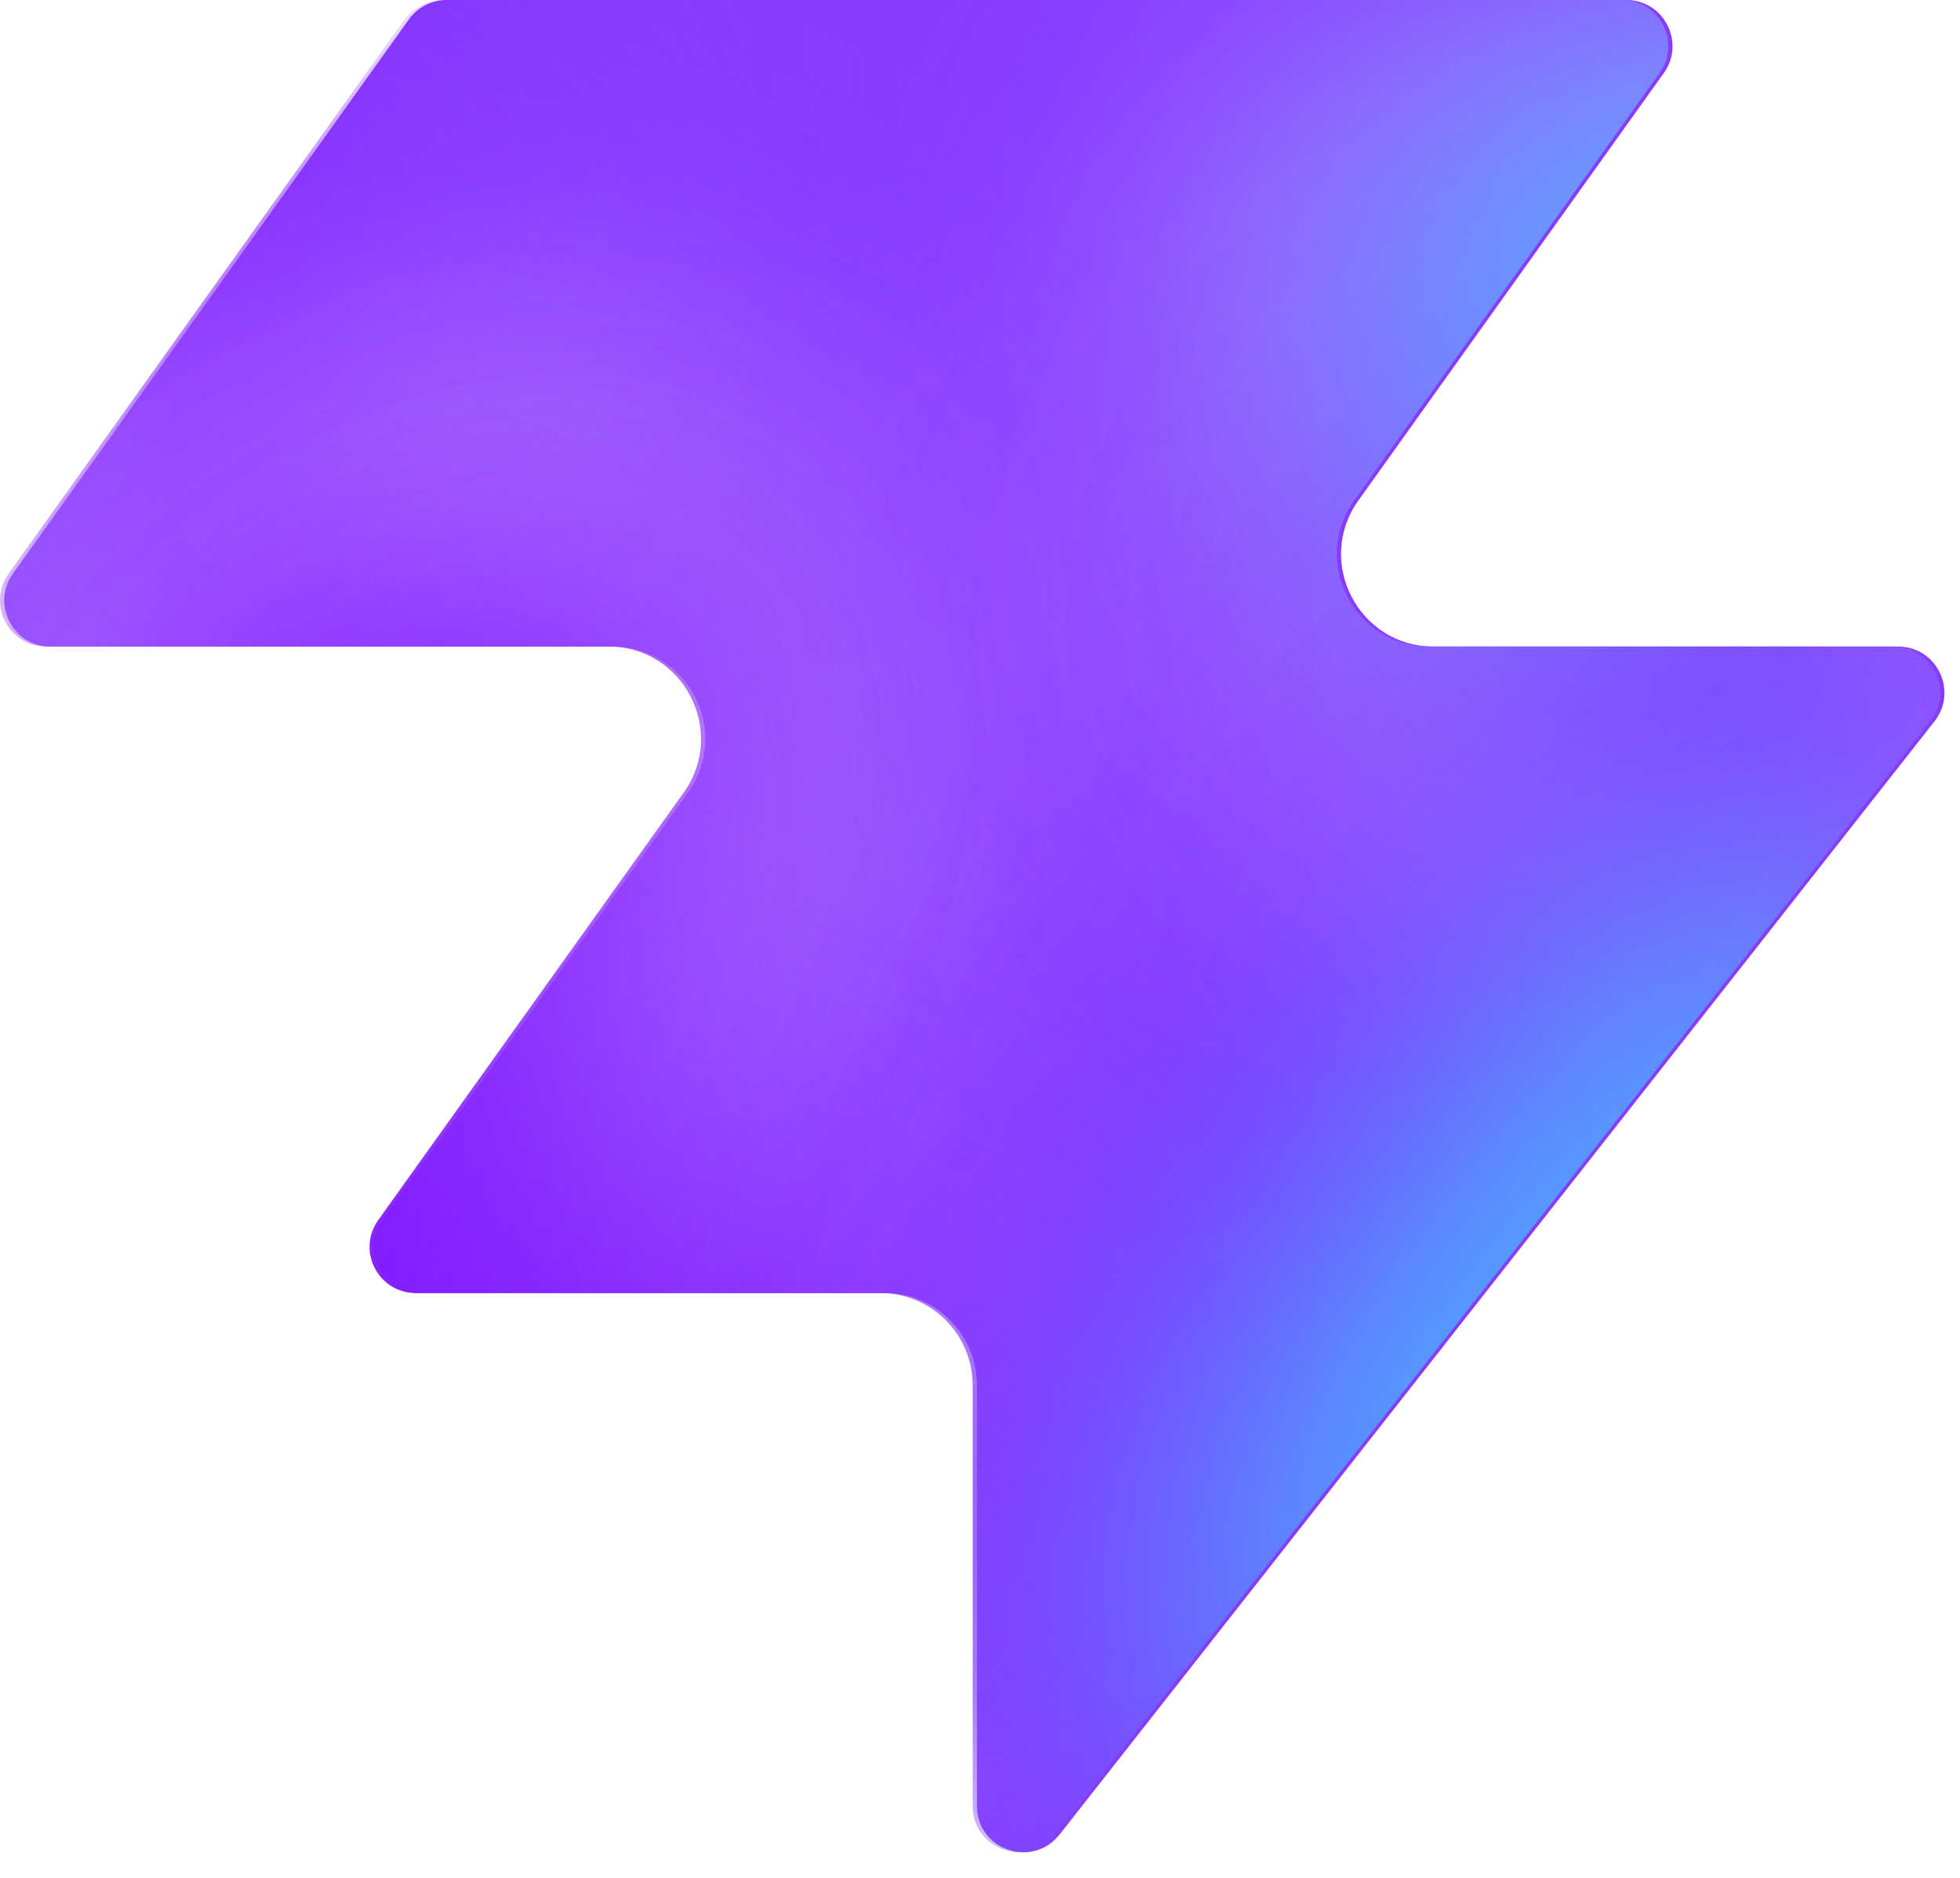
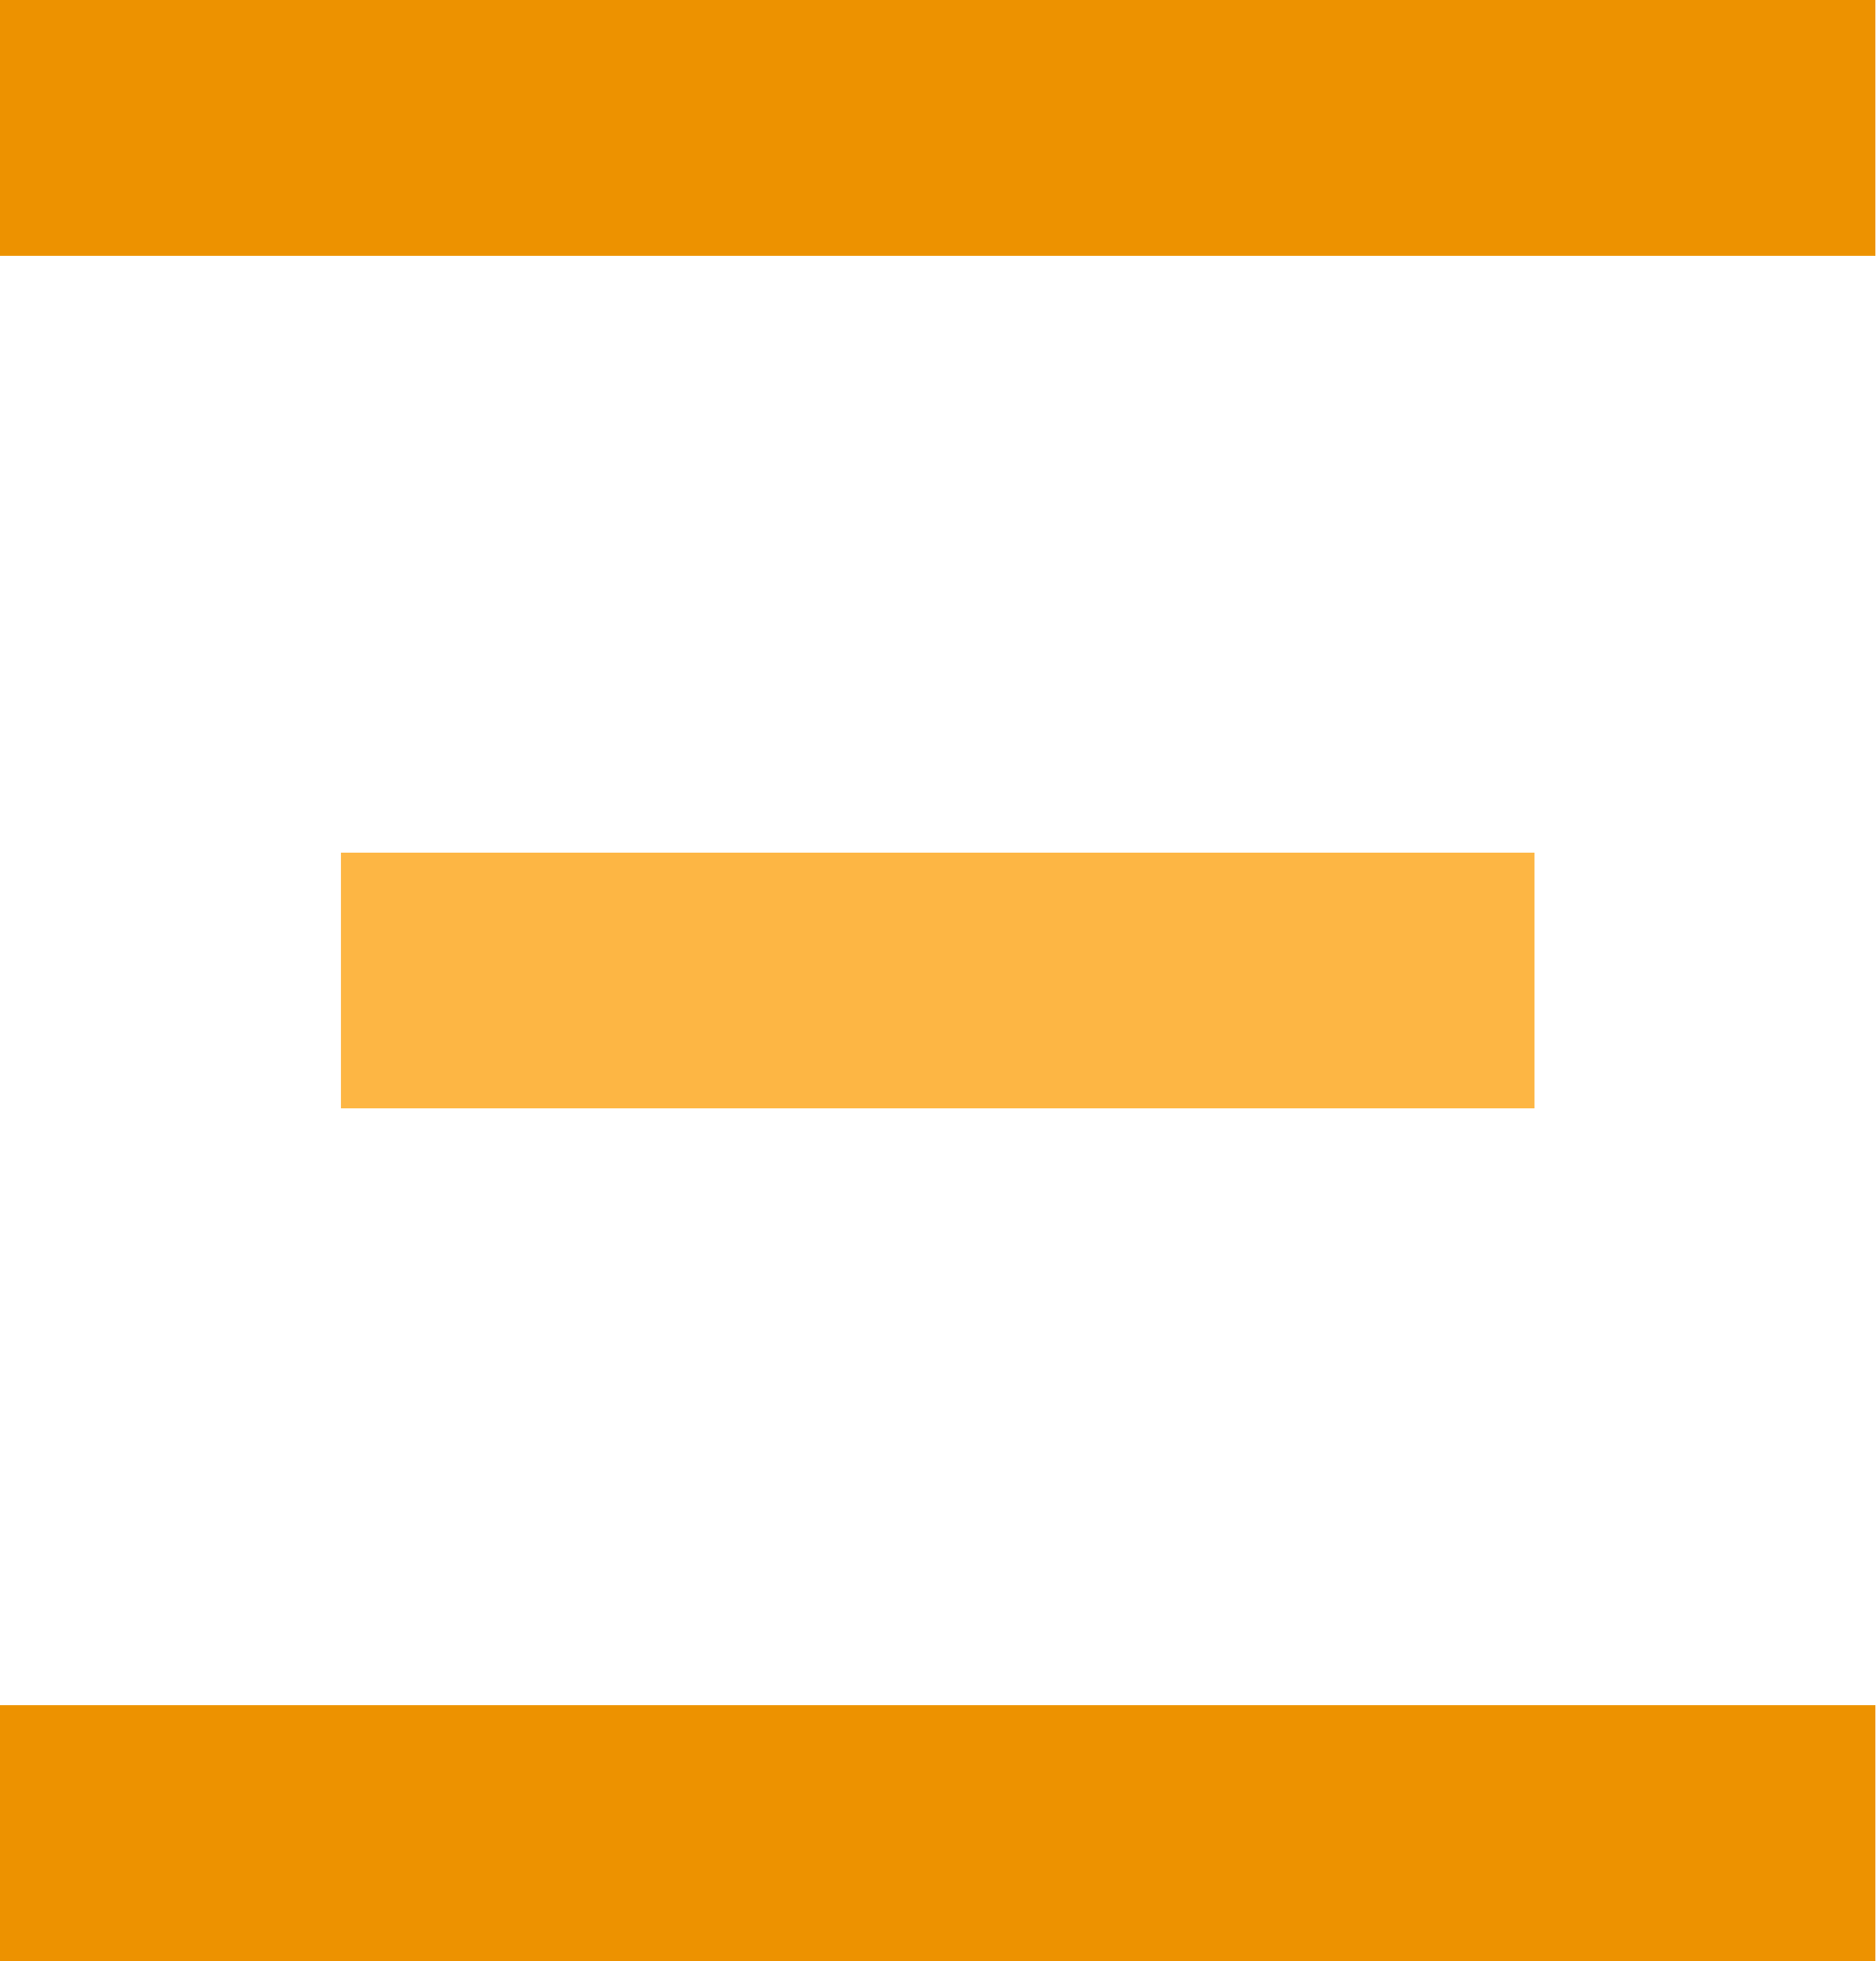
- <svg xmlns="http://www.w3.org/2000/svg" width="48" height="46" fill="none" viewBox="0 0 48 46">
-   <path fill="#863bff" d="M25.946 44.938c-.664.845-2.021.375-2.021-.698V33.937a2.26 2.26 0 0 0-2.262-2.262H10.287c-.92 0-1.456-1.04-.92-1.788l7.48-10.471c1.07-1.497 0-3.578-1.842-3.578H1.237c-.92 0-1.456-1.04-.92-1.788L10.013.474c.214-.297.556-.474.92-.474h28.894c.92 0 1.456 1.04.92 1.788l-7.48 10.471c-1.07 1.498 0 3.579 1.842 3.579h11.377c.943 0 1.473 1.088.89 1.83L25.947 44.94z" style="fill:#863bff;fill:color(display-p3 .525 .23 1);fill-opacity:1" />
-   <mask id="a" width="48" height="46" x="0" y="0" maskUnits="userSpaceOnUse" style="mask-type:alpha">
-     <path fill="#000" d="M25.842 44.938c-.664.844-2.021.375-2.021-.698V33.937a2.26 2.26 0 0 0-2.262-2.262H10.183c-.92 0-1.456-1.04-.92-1.788l7.48-10.471c1.07-1.498 0-3.579-1.842-3.579H1.133c-.92 0-1.456-1.04-.92-1.787L9.91.473c.214-.297.556-.474.92-.474h28.894c.92 0 1.456 1.04.92 1.788l-7.48 10.471c-1.07 1.498 0 3.578 1.842 3.578h11.377c.943 0 1.473 1.088.89 1.832L25.843 44.94z" style="fill:#000;fill-opacity:1" />
-   </mask>
-   <g mask="url(#a)">
-     <g filter="url(#b)">
-       <ellipse cx="5.508" cy="14.704" fill="#ede6ff" rx="5.508" ry="14.704" style="fill:#ede6ff;fill:color(display-p3 .927 .903 1);fill-opacity:1" transform="matrix(.00324 1 1 -.00324 -4.47 31.516)" />
-     </g>
-     <g filter="url(#c)">
-       <ellipse cx="10.399" cy="29.851" fill="#ede6ff" rx="10.399" ry="29.851" style="fill:#ede6ff;fill:color(display-p3 .927 .903 1);fill-opacity:1" transform="matrix(.00324 1 1 -.00324 -39.328 7.883)" />
-     </g>
-     <g filter="url(#d)">
-       <ellipse cx="5.508" cy="30.487" fill="#7e14ff" rx="5.508" ry="30.487" style="fill:#7e14ff;fill:color(display-p3 .492 .077 1);fill-opacity:1" transform="rotate(89.814 -25.913 -14.639)scale(1 -1)" />
-     </g>
-     <g filter="url(#e)">
-       <ellipse cx="5.508" cy="30.599" fill="#7e14ff" rx="5.508" ry="30.599" style="fill:#7e14ff;fill:color(display-p3 .492 .077 1);fill-opacity:1" transform="rotate(89.814 -32.644 -3.334)scale(1 -1)" />
-     </g>
-     <g filter="url(#f)">
-       <ellipse cx="5.508" cy="30.599" fill="#7e14ff" rx="5.508" ry="30.599" style="fill:#7e14ff;fill:color(display-p3 .492 .077 1);fill-opacity:1" transform="matrix(.00324 1 1 -.00324 -34.34 30.47)" />
-     </g>
-     <g filter="url(#g)">
-       <ellipse cx="14.072" cy="22.078" fill="#ede6ff" rx="14.072" ry="22.078" style="fill:#ede6ff;fill:color(display-p3 .927 .903 1);fill-opacity:1" transform="rotate(93.35 24.506 48.493)scale(-1 1)" />
-     </g>
-     <g filter="url(#h)">
-       <ellipse cx="3.47" cy="21.501" fill="#7e14ff" rx="3.47" ry="21.501" style="fill:#7e14ff;fill:color(display-p3 .492 .077 1);fill-opacity:1" transform="rotate(89.009 28.708 47.59)scale(-1 1)" />
-     </g>
-     <g filter="url(#i)">
-       <ellipse cx="3.47" cy="21.501" fill="#7e14ff" rx="3.47" ry="21.501" style="fill:#7e14ff;fill:color(display-p3 .492 .077 1);fill-opacity:1" transform="rotate(89.009 28.708 47.59)scale(-1 1)" />
-     </g>
-     <g filter="url(#j)">
-       <ellipse cx=".387" cy="8.972" fill="#7e14ff" rx="4.407" ry="29.108" style="fill:#7e14ff;fill:color(display-p3 .492 .077 1);fill-opacity:1" transform="rotate(39.51 .387 8.972)" />
-     </g>
-     <g filter="url(#k)">
-       <ellipse cx="47.523" cy="-6.092" fill="#7e14ff" rx="4.407" ry="29.108" style="fill:#7e14ff;fill:color(display-p3 .492 .077 1);fill-opacity:1" transform="rotate(37.892 47.523 -6.092)" />
-     </g>
-     <g filter="url(#l)">
-       <ellipse cx="41.412" cy="6.333" fill="#47bfff" rx="5.971" ry="9.665" style="fill:#47bfff;fill:color(display-p3 .28 .748 1);fill-opacity:1" transform="rotate(37.892 41.412 6.333)" />
-     </g>
-     <g filter="url(#m)">
-       <ellipse cx="-1.879" cy="38.332" fill="#7e14ff" rx="4.407" ry="29.108" style="fill:#7e14ff;fill:color(display-p3 .492 .077 1);fill-opacity:1" transform="rotate(37.892 -1.88 38.332)" />
-     </g>
-     <g filter="url(#n)">
-       <ellipse cx="-1.879" cy="38.332" fill="#7e14ff" rx="4.407" ry="29.108" style="fill:#7e14ff;fill:color(display-p3 .492 .077 1);fill-opacity:1" transform="rotate(37.892 -1.88 38.332)" />
-     </g>
-     <g filter="url(#o)">
-       <ellipse cx="35.651" cy="29.907" fill="#7e14ff" rx="4.407" ry="29.108" style="fill:#7e14ff;fill:color(display-p3 .492 .077 1);fill-opacity:1" transform="rotate(37.892 35.651 29.907)" />
-     </g>
-     <g filter="url(#p)">
-       <ellipse cx="38.418" cy="32.4" fill="#47bfff" rx="5.971" ry="15.297" style="fill:#47bfff;fill:color(display-p3 .28 .748 1);fill-opacity:1" transform="rotate(37.892 38.418 32.4)" />
-     </g>
-   </g>
-   <defs>
-     <filter id="b" width="60.045" height="41.654" x="-19.77" y="16.149" color-interpolation-filters="sRGB" filterUnits="userSpaceOnUse">
-       <feFlood flood-opacity="0" result="BackgroundImageFix" />
-       <feBlend in="SourceGraphic" in2="BackgroundImageFix" result="shape" />
-       <feGaussianBlur result="effect1_foregroundBlur_2002_17158" stdDeviation="7.659" />
-     </filter>
-     <filter id="c" width="90.34" height="51.437" x="-54.613" y="-7.533" color-interpolation-filters="sRGB" filterUnits="userSpaceOnUse">
-       <feFlood flood-opacity="0" result="BackgroundImageFix" />
-       <feBlend in="SourceGraphic" in2="BackgroundImageFix" result="shape" />
-       <feGaussianBlur result="effect1_foregroundBlur_2002_17158" stdDeviation="7.659" />
-     </filter>
-     <filter id="d" width="79.355" height="29.4" x="-49.64" y="2.03" color-interpolation-filters="sRGB" filterUnits="userSpaceOnUse">
-       <feFlood flood-opacity="0" result="BackgroundImageFix" />
-       <feBlend in="SourceGraphic" in2="BackgroundImageFix" result="shape" />
-       <feGaussianBlur result="effect1_foregroundBlur_2002_17158" stdDeviation="4.596" />
-     </filter>
-     <filter id="e" width="79.579" height="29.4" x="-45.045" y="20.029" color-interpolation-filters="sRGB" filterUnits="userSpaceOnUse">
-       <feFlood flood-opacity="0" result="BackgroundImageFix" />
-       <feBlend in="SourceGraphic" in2="BackgroundImageFix" result="shape" />
-       <feGaussianBlur result="effect1_foregroundBlur_2002_17158" stdDeviation="4.596" />
-     </filter>
-     <filter id="f" width="79.579" height="29.4" x="-43.513" y="21.178" color-interpolation-filters="sRGB" filterUnits="userSpaceOnUse">
-       <feFlood flood-opacity="0" result="BackgroundImageFix" />
-       <feBlend in="SourceGraphic" in2="BackgroundImageFix" result="shape" />
-       <feGaussianBlur result="effect1_foregroundBlur_2002_17158" stdDeviation="4.596" />
-     </filter>
-     <filter id="g" width="74.749" height="58.852" x="15.756" y="-17.901" color-interpolation-filters="sRGB" filterUnits="userSpaceOnUse">
-       <feFlood flood-opacity="0" result="BackgroundImageFix" />
-       <feBlend in="SourceGraphic" in2="BackgroundImageFix" result="shape" />
-       <feGaussianBlur result="effect1_foregroundBlur_2002_17158" stdDeviation="7.659" />
-     </filter>
-     <filter id="h" width="61.377" height="25.362" x="23.548" y="2.284" color-interpolation-filters="sRGB" filterUnits="userSpaceOnUse">
-       <feFlood flood-opacity="0" result="BackgroundImageFix" />
-       <feBlend in="SourceGraphic" in2="BackgroundImageFix" result="shape" />
-       <feGaussianBlur result="effect1_foregroundBlur_2002_17158" stdDeviation="4.596" />
-     </filter>
-     <filter id="i" width="61.377" height="25.362" x="23.548" y="2.284" color-interpolation-filters="sRGB" filterUnits="userSpaceOnUse">
-       <feFlood flood-opacity="0" result="BackgroundImageFix" />
-       <feBlend in="SourceGraphic" in2="BackgroundImageFix" result="shape" />
-       <feGaussianBlur result="effect1_foregroundBlur_2002_17158" stdDeviation="4.596" />
-     </filter>
-     <filter id="j" width="56.045" height="63.649" x="-27.636" y="-22.853" color-interpolation-filters="sRGB" filterUnits="userSpaceOnUse">
-       <feFlood flood-opacity="0" result="BackgroundImageFix" />
-       <feBlend in="SourceGraphic" in2="BackgroundImageFix" result="shape" />
-       <feGaussianBlur result="effect1_foregroundBlur_2002_17158" stdDeviation="4.596" />
-     </filter>
-     <filter id="k" width="54.814" height="64.646" x="20.116" y="-38.415" color-interpolation-filters="sRGB" filterUnits="userSpaceOnUse">
-       <feFlood flood-opacity="0" result="BackgroundImageFix" />
-       <feBlend in="SourceGraphic" in2="BackgroundImageFix" result="shape" />
-       <feGaussianBlur result="effect1_foregroundBlur_2002_17158" stdDeviation="4.596" />
-     </filter>
-     <filter id="l" width="33.541" height="35.313" x="24.641" y="-11.323" color-interpolation-filters="sRGB" filterUnits="userSpaceOnUse">
-       <feFlood flood-opacity="0" result="BackgroundImageFix" />
-       <feBlend in="SourceGraphic" in2="BackgroundImageFix" result="shape" />
-       <feGaussianBlur result="effect1_foregroundBlur_2002_17158" stdDeviation="4.596" />
-     </filter>
-     <filter id="m" width="54.814" height="64.646" x="-29.286" y="6.009" color-interpolation-filters="sRGB" filterUnits="userSpaceOnUse">
-       <feFlood flood-opacity="0" result="BackgroundImageFix" />
-       <feBlend in="SourceGraphic" in2="BackgroundImageFix" result="shape" />
-       <feGaussianBlur result="effect1_foregroundBlur_2002_17158" stdDeviation="4.596" />
-     </filter>
-     <filter id="n" width="54.814" height="64.646" x="-29.286" y="6.009" color-interpolation-filters="sRGB" filterUnits="userSpaceOnUse">
-       <feFlood flood-opacity="0" result="BackgroundImageFix" />
-       <feBlend in="SourceGraphic" in2="BackgroundImageFix" result="shape" />
-       <feGaussianBlur result="effect1_foregroundBlur_2002_17158" stdDeviation="4.596" />
-     </filter>
-     <filter id="o" width="54.814" height="64.646" x="8.244" y="-2.416" color-interpolation-filters="sRGB" filterUnits="userSpaceOnUse">
-       <feFlood flood-opacity="0" result="BackgroundImageFix" />
-       <feBlend in="SourceGraphic" in2="BackgroundImageFix" result="shape" />
-       <feGaussianBlur result="effect1_foregroundBlur_2002_17158" stdDeviation="4.596" />
-     </filter>
-     <filter id="p" width="39.409" height="43.623" x="18.713" y="10.588" color-interpolation-filters="sRGB" filterUnits="userSpaceOnUse">
-       <feFlood flood-opacity="0" result="BackgroundImageFix" />
-       <feBlend in="SourceGraphic" in2="BackgroundImageFix" result="shape" />
-       <feGaussianBlur result="effect1_foregroundBlur_2002_17158" stdDeviation="4.596" />
-     </filter>
-   </defs>
+ <svg xmlns="http://www.w3.org/2000/svg" width="22" height="23" viewBox="0 0 22 23" fill="none">
+   <rect width="22" height="3" fill="#ED9200" />
+   <rect x="4" y="10" width="14" height="3" fill="#FDB644" />
+   <rect y="20" width="22" height="3" fill="#ED9200" />
</svg>
